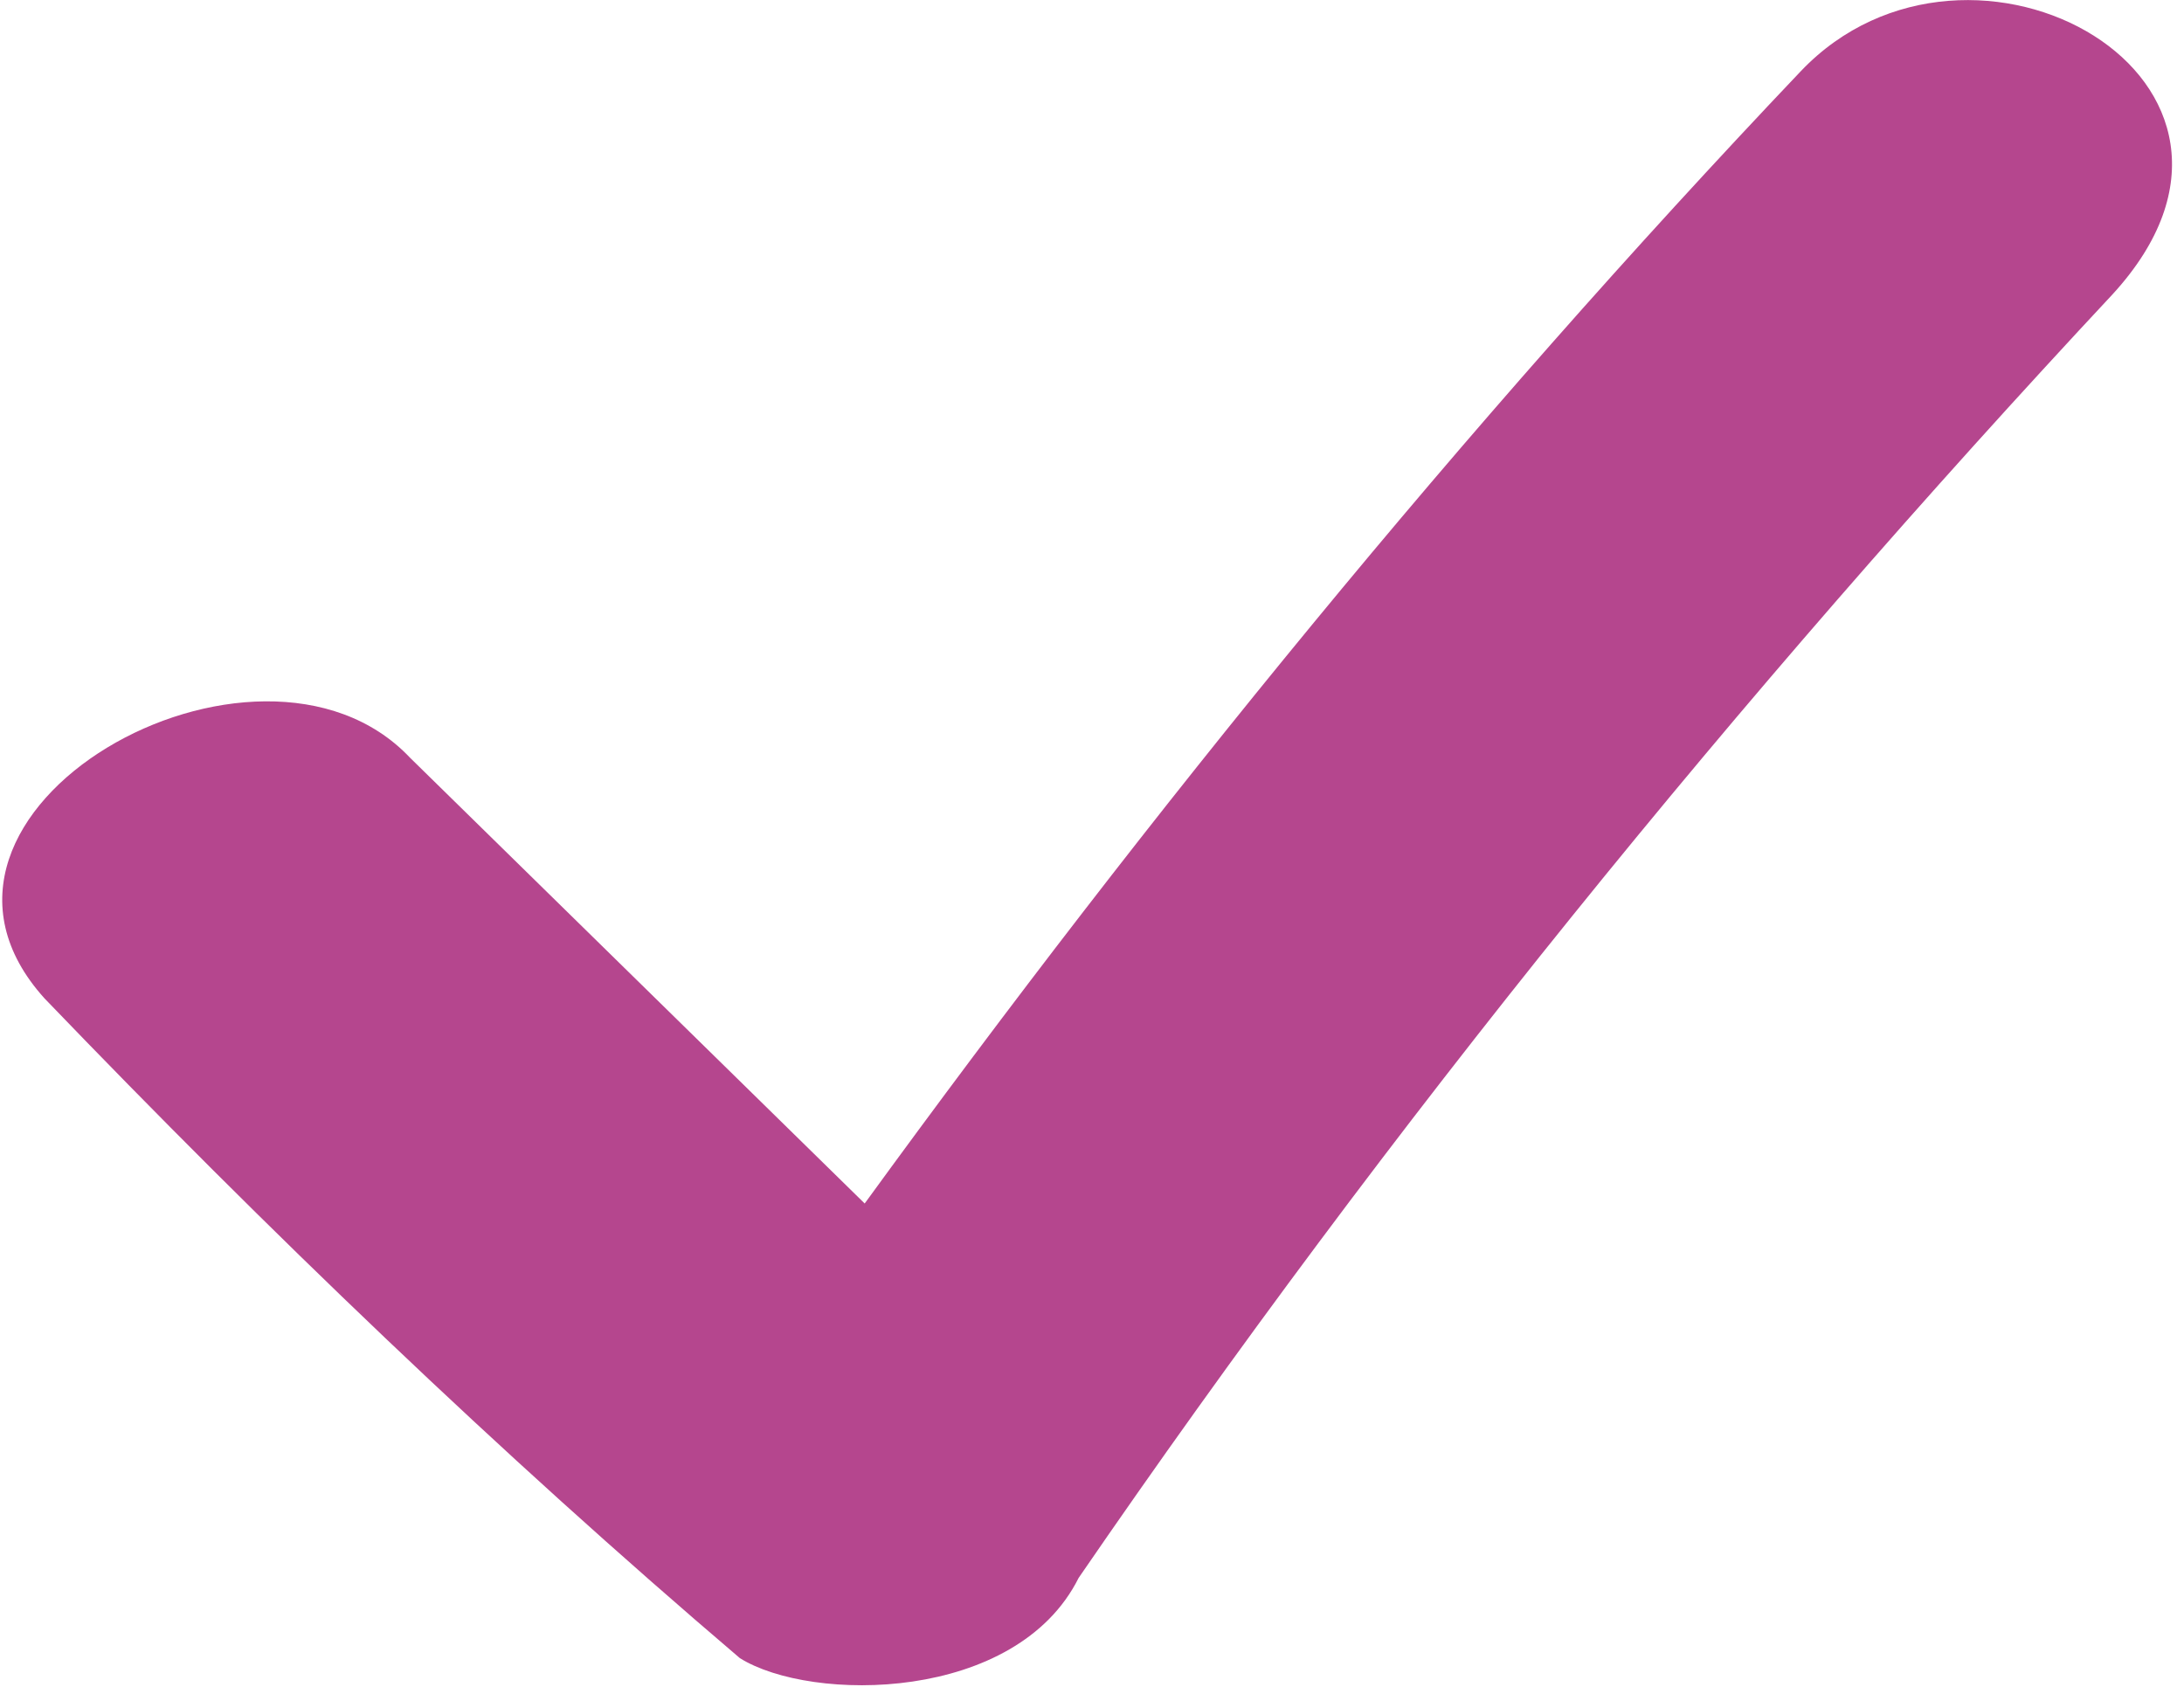
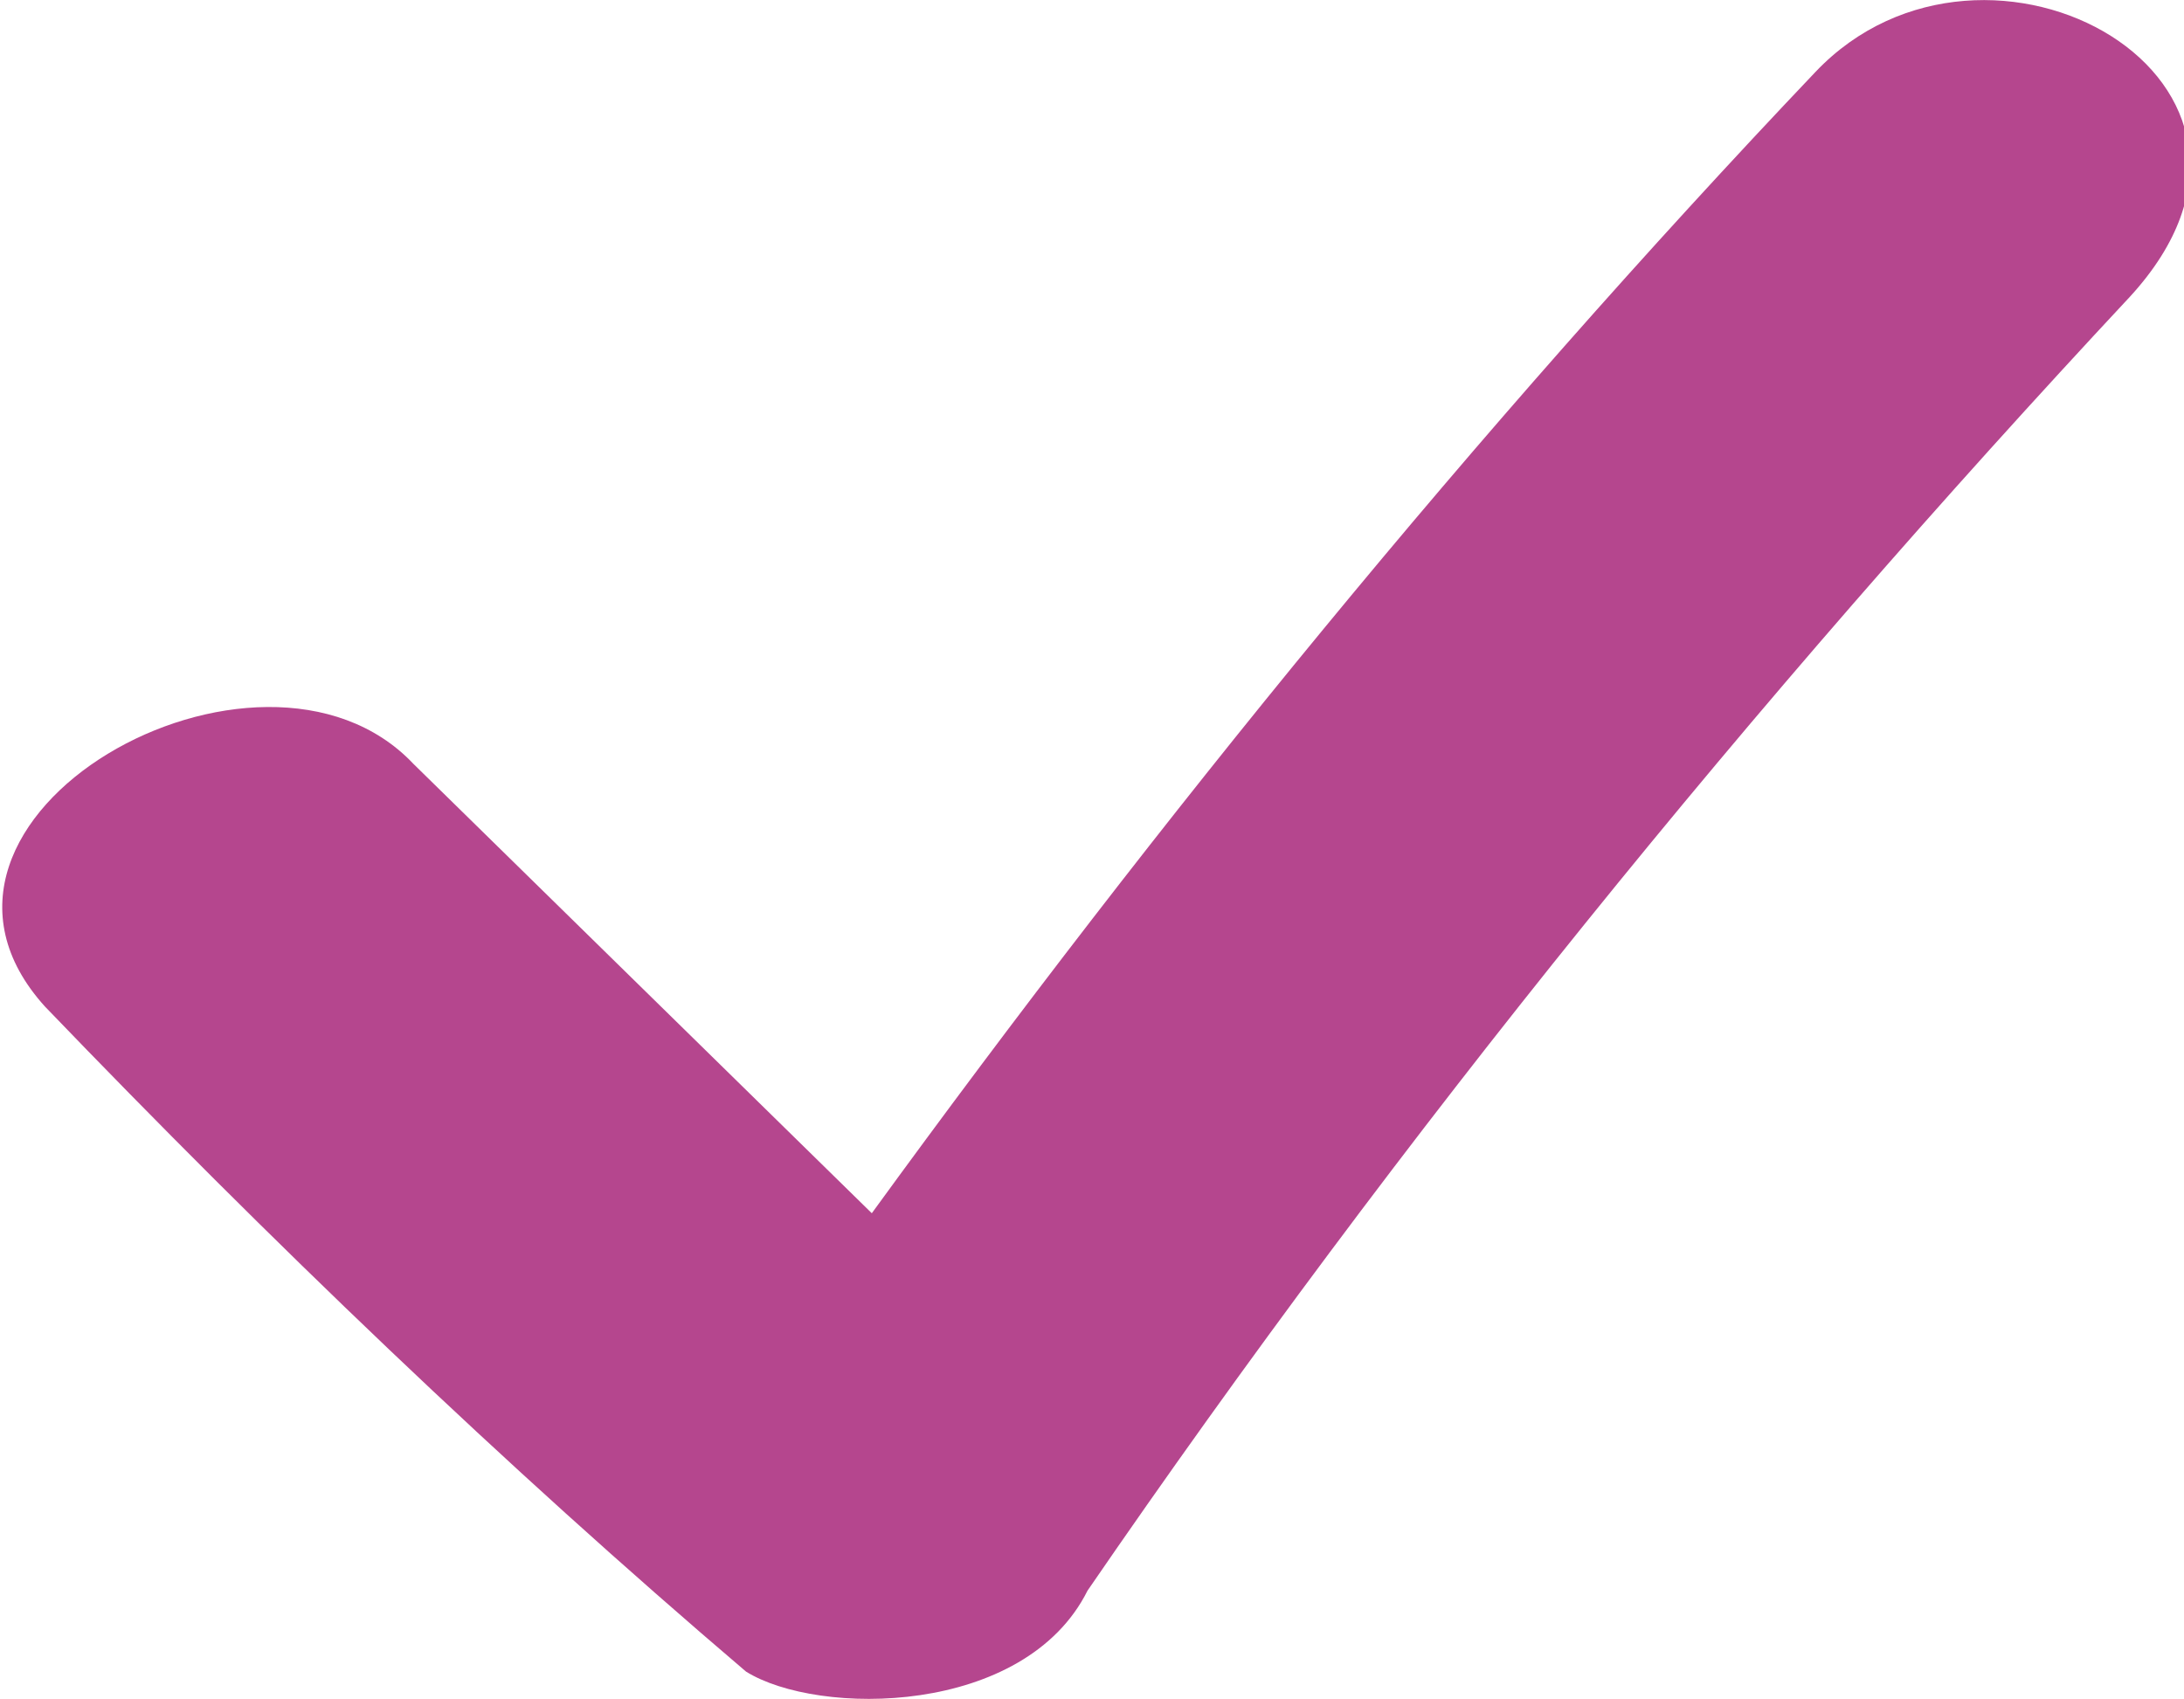
- <svg xmlns="http://www.w3.org/2000/svg" version="1.1" id="Ebene_1" x="0px" y="0px" viewBox="-37 41 24.5 19" style="enable-background:new -37 41 24.5 19;" xml:space="preserve">
+ <svg xmlns="http://www.w3.org/2000/svg" version="1.1" id="Ebene_1" x="0px" y="0px" viewBox="-27 33 24.3 18.9" style="enable-background:new -27 33 24.3 18.9;" xml:space="preserve">
  <style type="text/css">
	.st0{fill:#B5468E;}
</style>
-   <path class="st0" d="M-32.4,49.5c-1.7-1.8-6,0.6-4.1,2.7l0,0c2.5,2.6,5.1,5.1,7.8,7.4c0.8,0.5,3.1,0.5,3.8-0.9  c3.5-5.1,7.4-9.9,11.6-14.4c2.2-2.4-1.6-4.5-3.5-2.5c-3.8,4-7.3,8.3-10.5,12.7L-32.4,49.5z" />
+   <path class="st0" d="M-22.4,41.5c-1.7-1.8-6,0.6-4.1,2.7l0,0c2.5,2.6,5.1,5.1,7.8,7.4c0.8,0.5,3.1,0.5,3.8-0.9  c3.5-5.1,7.4-9.9,11.6-14.4c2.2-2.4-1.6-4.5-3.5-2.5c-3.8,4-7.3,8.3-10.5,12.7L-22.4,41.5z" />
</svg>
